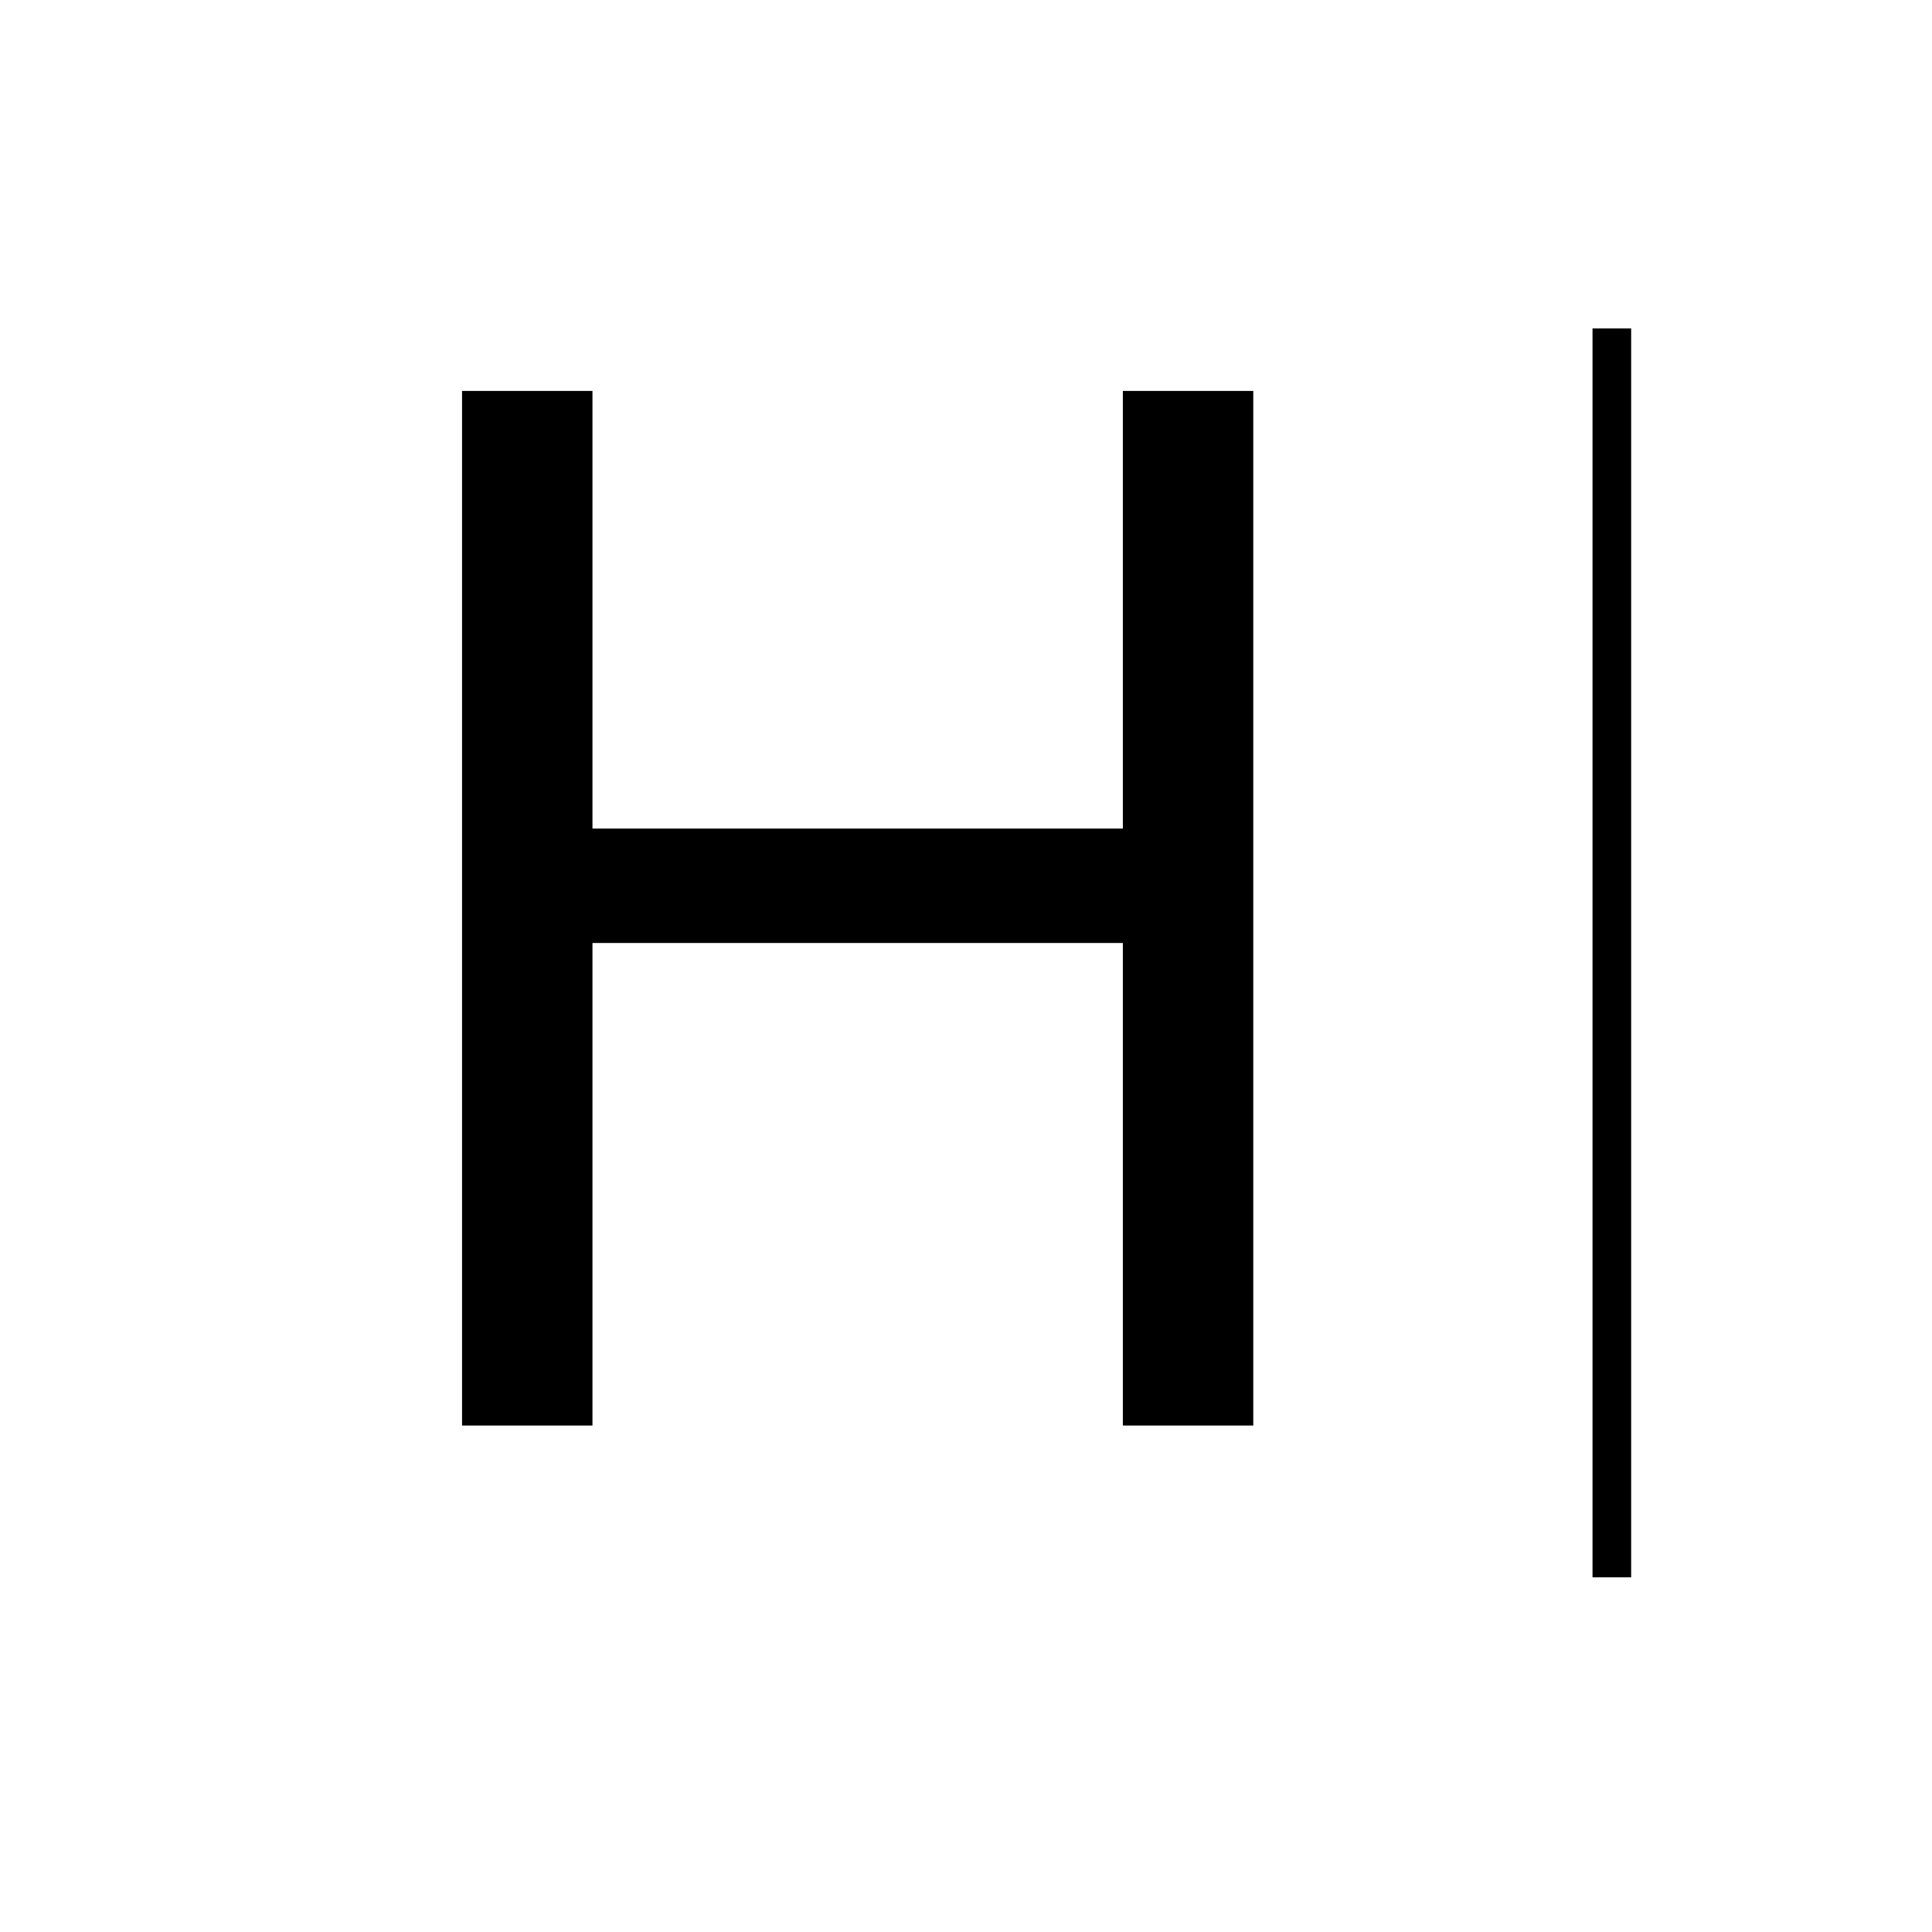
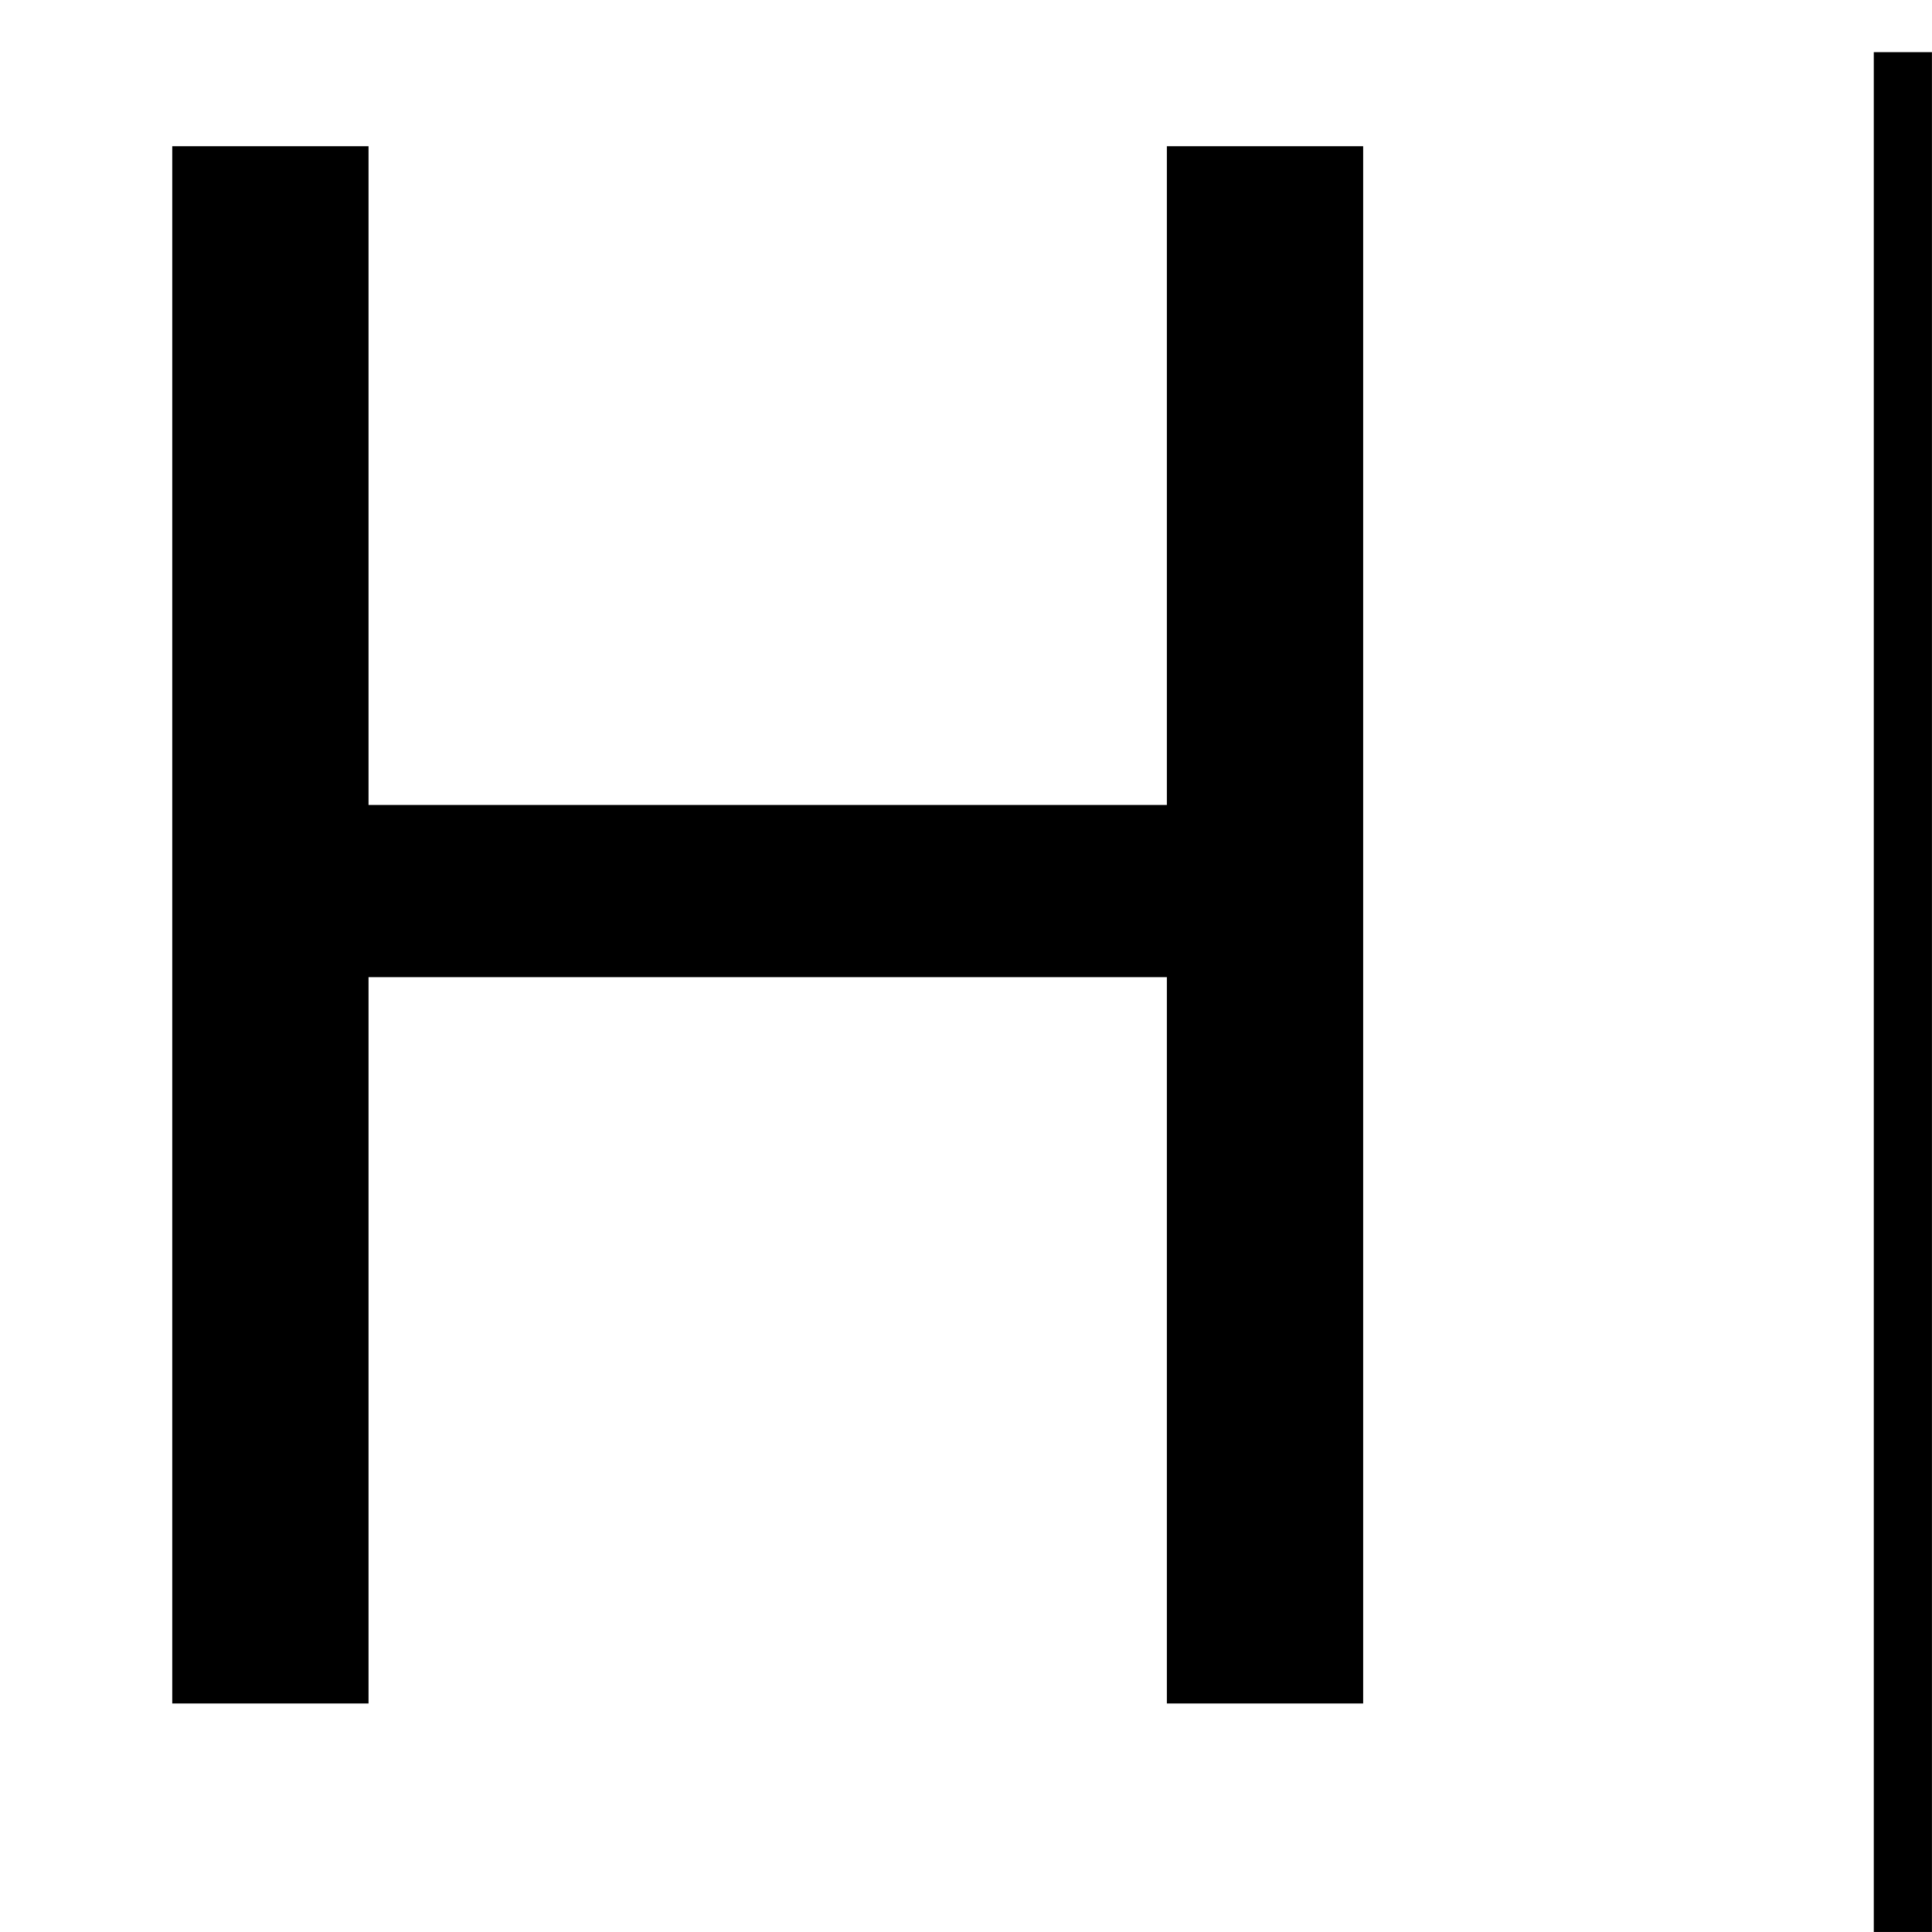
- <svg xmlns="http://www.w3.org/2000/svg" width="400" height="400" id="svg2" version="1.1">
+ <svg xmlns="http://www.w3.org/2000/svg" width="265.747" height="265.75" id="svg2" version="1.1">
  <defs id="defs4" />
-   <g id="layer1" transform="translate(0,-652.3622)">
+   <g id="layer1" transform="translate(-71.97143,-713.1875)">
    <text xml:space="preserve" style="font-size:40px;font-style:normal;font-weight:normal;line-height:125%;letter-spacing:0px;word-spacing:0px;fill:#000000;fill-opacity:1;stroke:none;font-family:Sans" x="66.571" y="947.505" id="text2985">
      <tspan id="tspan2987" x="66.571" y="947.505" style="font-size:300px;font-style:normal;font-variant:normal;font-weight:normal;font-stretch:normal;font-family:American Typewriter;-inkscape-font-specification:American Typewriter">H</tspan>
    </text>
    <path style="fill:none;stroke:#000000;stroke-width:8;stroke-linecap:butt;stroke-linejoin:miter;stroke-miterlimit:4;stroke-opacity:1;stroke-dasharray:none" d="m 333.714,720.362 0,258.571" id="path2989" />
  </g>
</svg>
